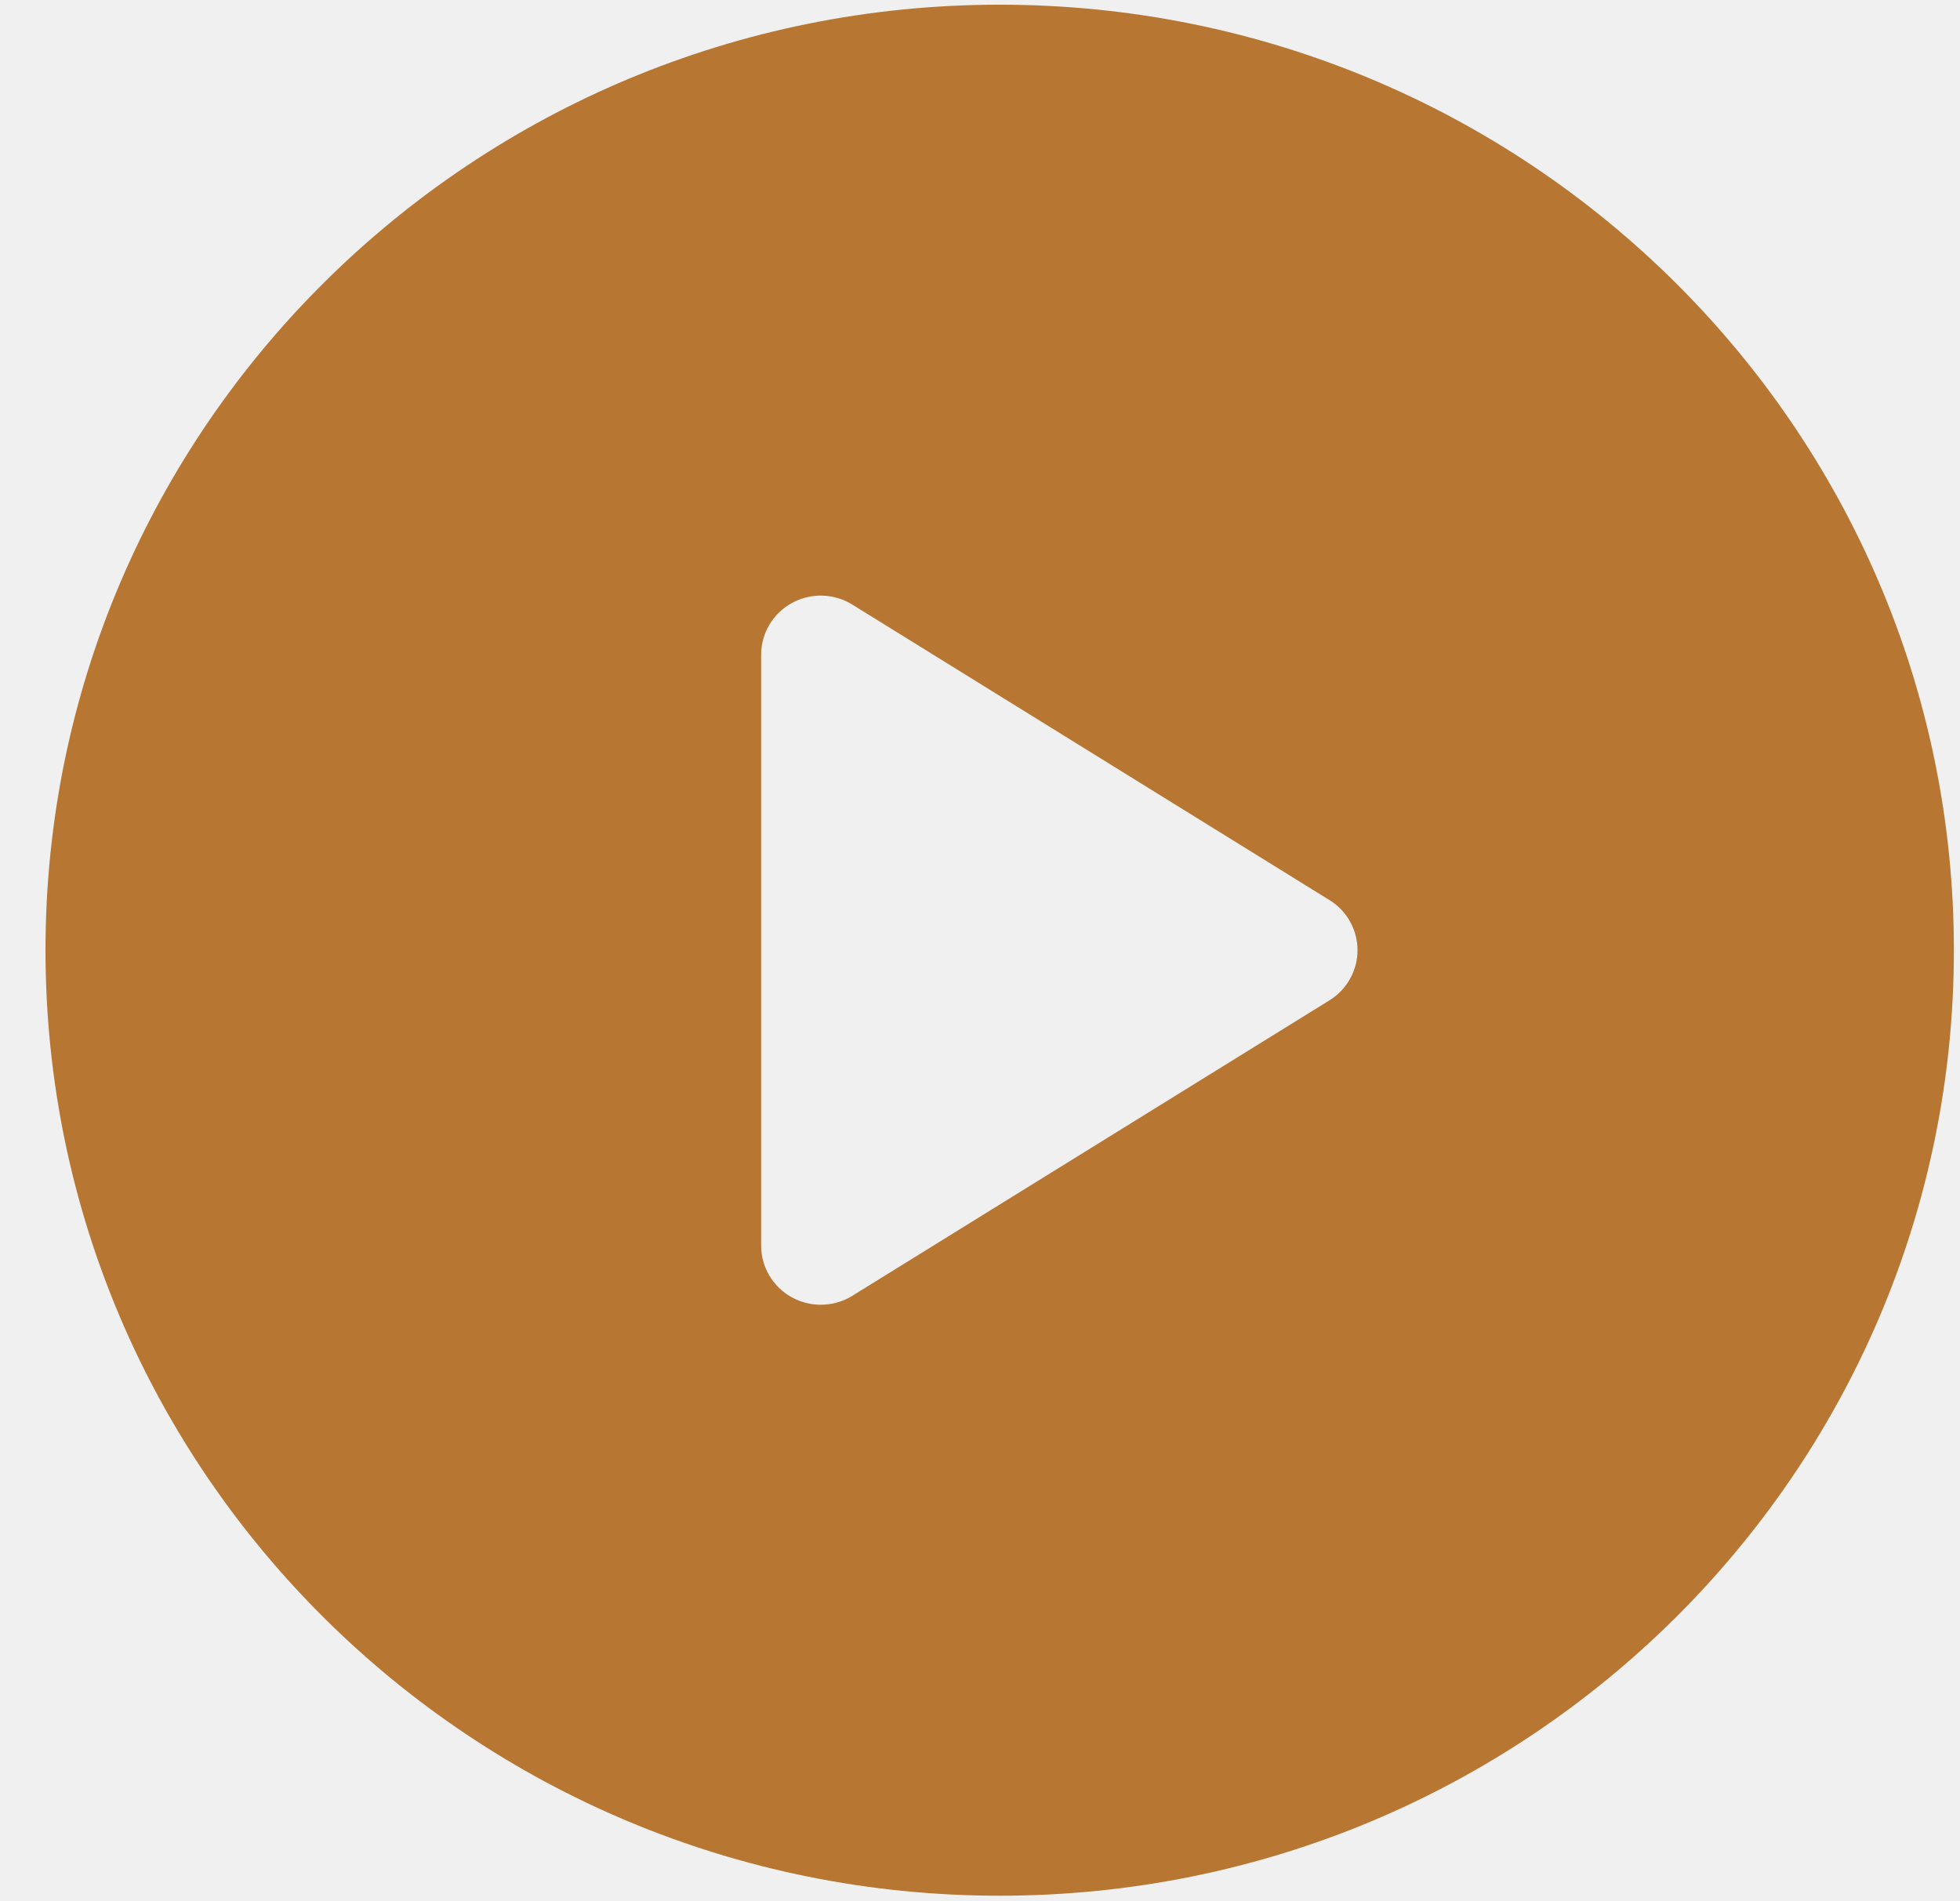
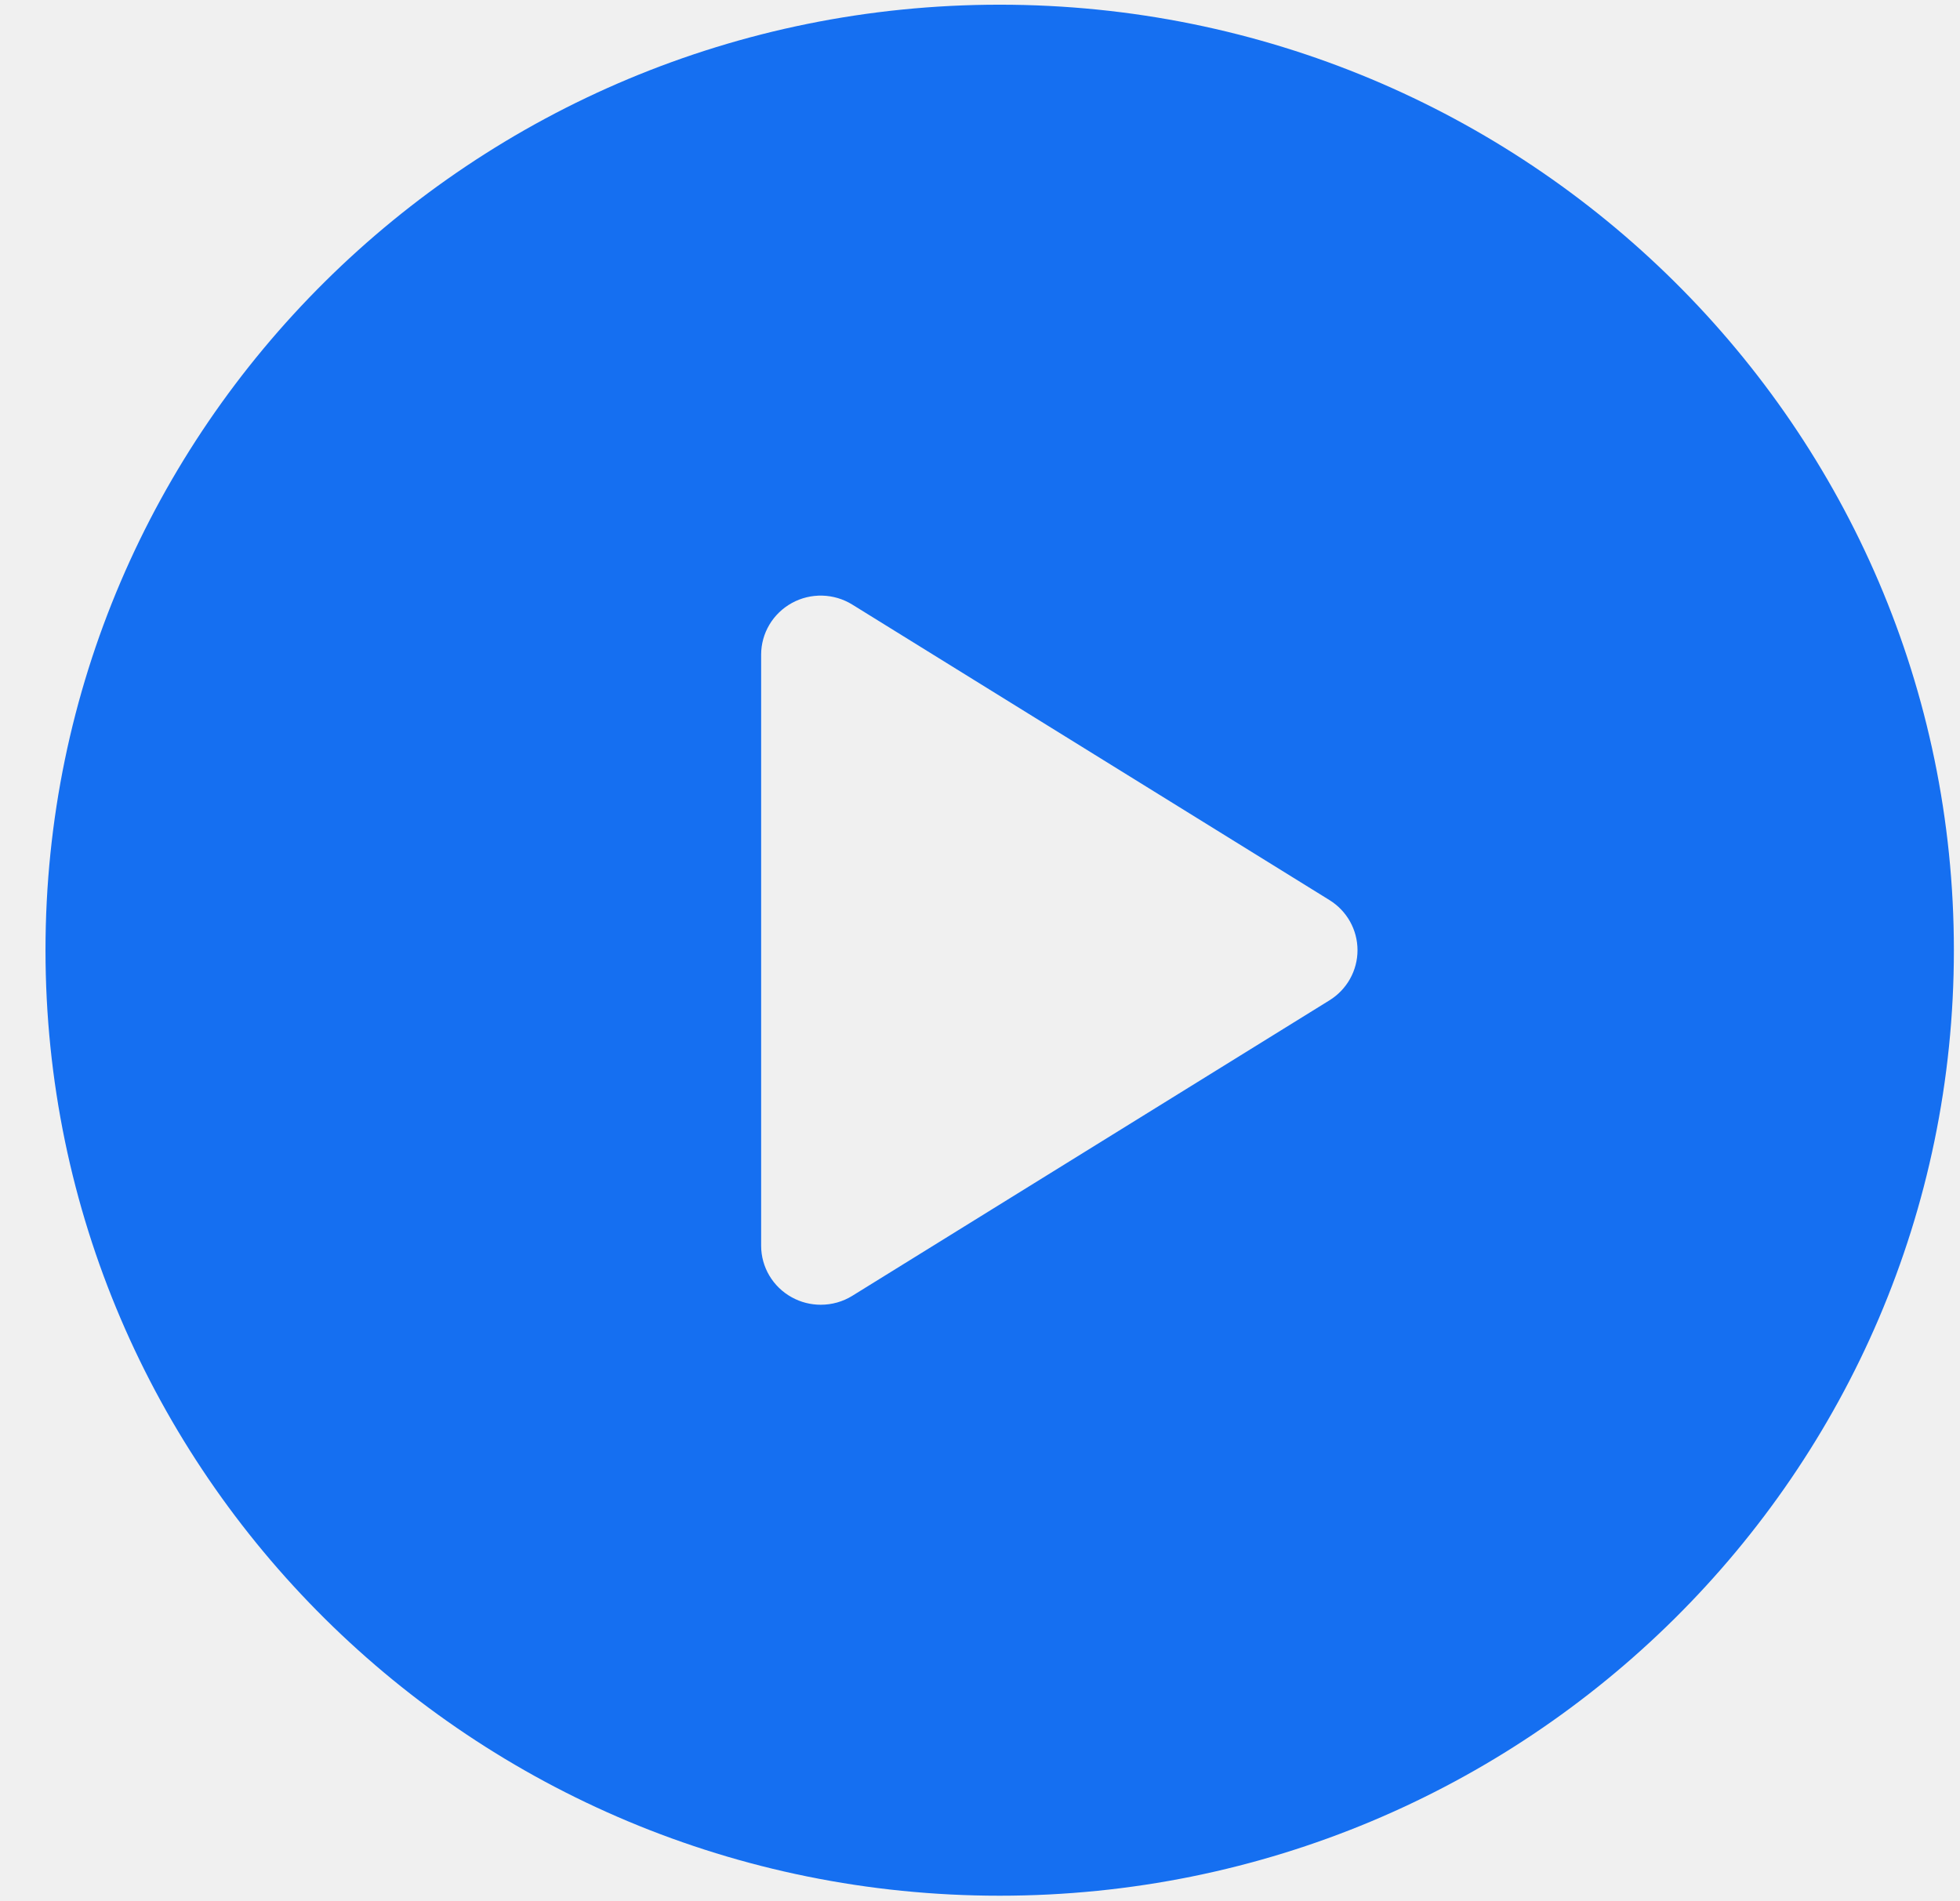
<svg xmlns="http://www.w3.org/2000/svg" width="33" height="32" viewBox="0 0 33 32" fill="none">
  <g id="free-icon-play-button-109197 1">
-     <g clip-path="url(#clip0_280_3076)">
-       <path id="Vector" d="M16.831 0.079C7.959 0.079 0.766 7.207 0.766 16C0.766 24.793 7.959 31.921 16.831 31.921C25.704 31.921 32.897 24.793 32.897 16C32.897 7.207 25.704 0.079 16.831 0.079ZM22.384 16.844L14.351 21.819C14.189 21.92 14.004 21.97 13.819 21.97C13.652 21.97 13.484 21.929 13.332 21.845C13.013 21.67 12.815 21.337 12.815 20.975V11.024C12.815 10.662 13.013 10.33 13.332 10.154C13.651 9.978 14.042 9.989 14.351 10.181L22.384 15.156C22.678 15.338 22.856 15.657 22.856 16C22.856 16.343 22.678 16.662 22.384 16.844Z" fill="#B77631" />
+     <g clip-path="url(#clip0_390_9717)">
+       <path id="Vector" d="M16.831 0.079C7.959 0.079 0.766 7.207 0.766 16C0.766 24.793 7.959 31.921 16.831 31.921C25.704 31.921 32.897 24.793 32.897 16C32.897 7.207 25.704 0.079 16.831 0.079ZM22.384 16.844L14.351 21.819C14.189 21.92 14.004 21.97 13.819 21.97C13.652 21.97 13.484 21.929 13.332 21.845C13.013 21.67 12.815 21.337 12.815 20.975V11.024C12.815 10.662 13.013 10.33 13.332 10.154C13.651 9.978 14.042 9.989 14.351 10.181L22.384 15.156C22.678 15.338 22.856 15.657 22.856 16C22.856 16.343 22.678 16.662 22.384 16.844Z" fill="#156FF1" />
    </g>
  </g>
  <defs>
-     <clipPath id="clip0_280_3076">
+     <clipPath id="clip0_390_9717">
      <rect x="0.766" y="0.079" width="32.132" height="31.842" rx="8" fill="white" />
    </clipPath>
  </defs>
</svg>
